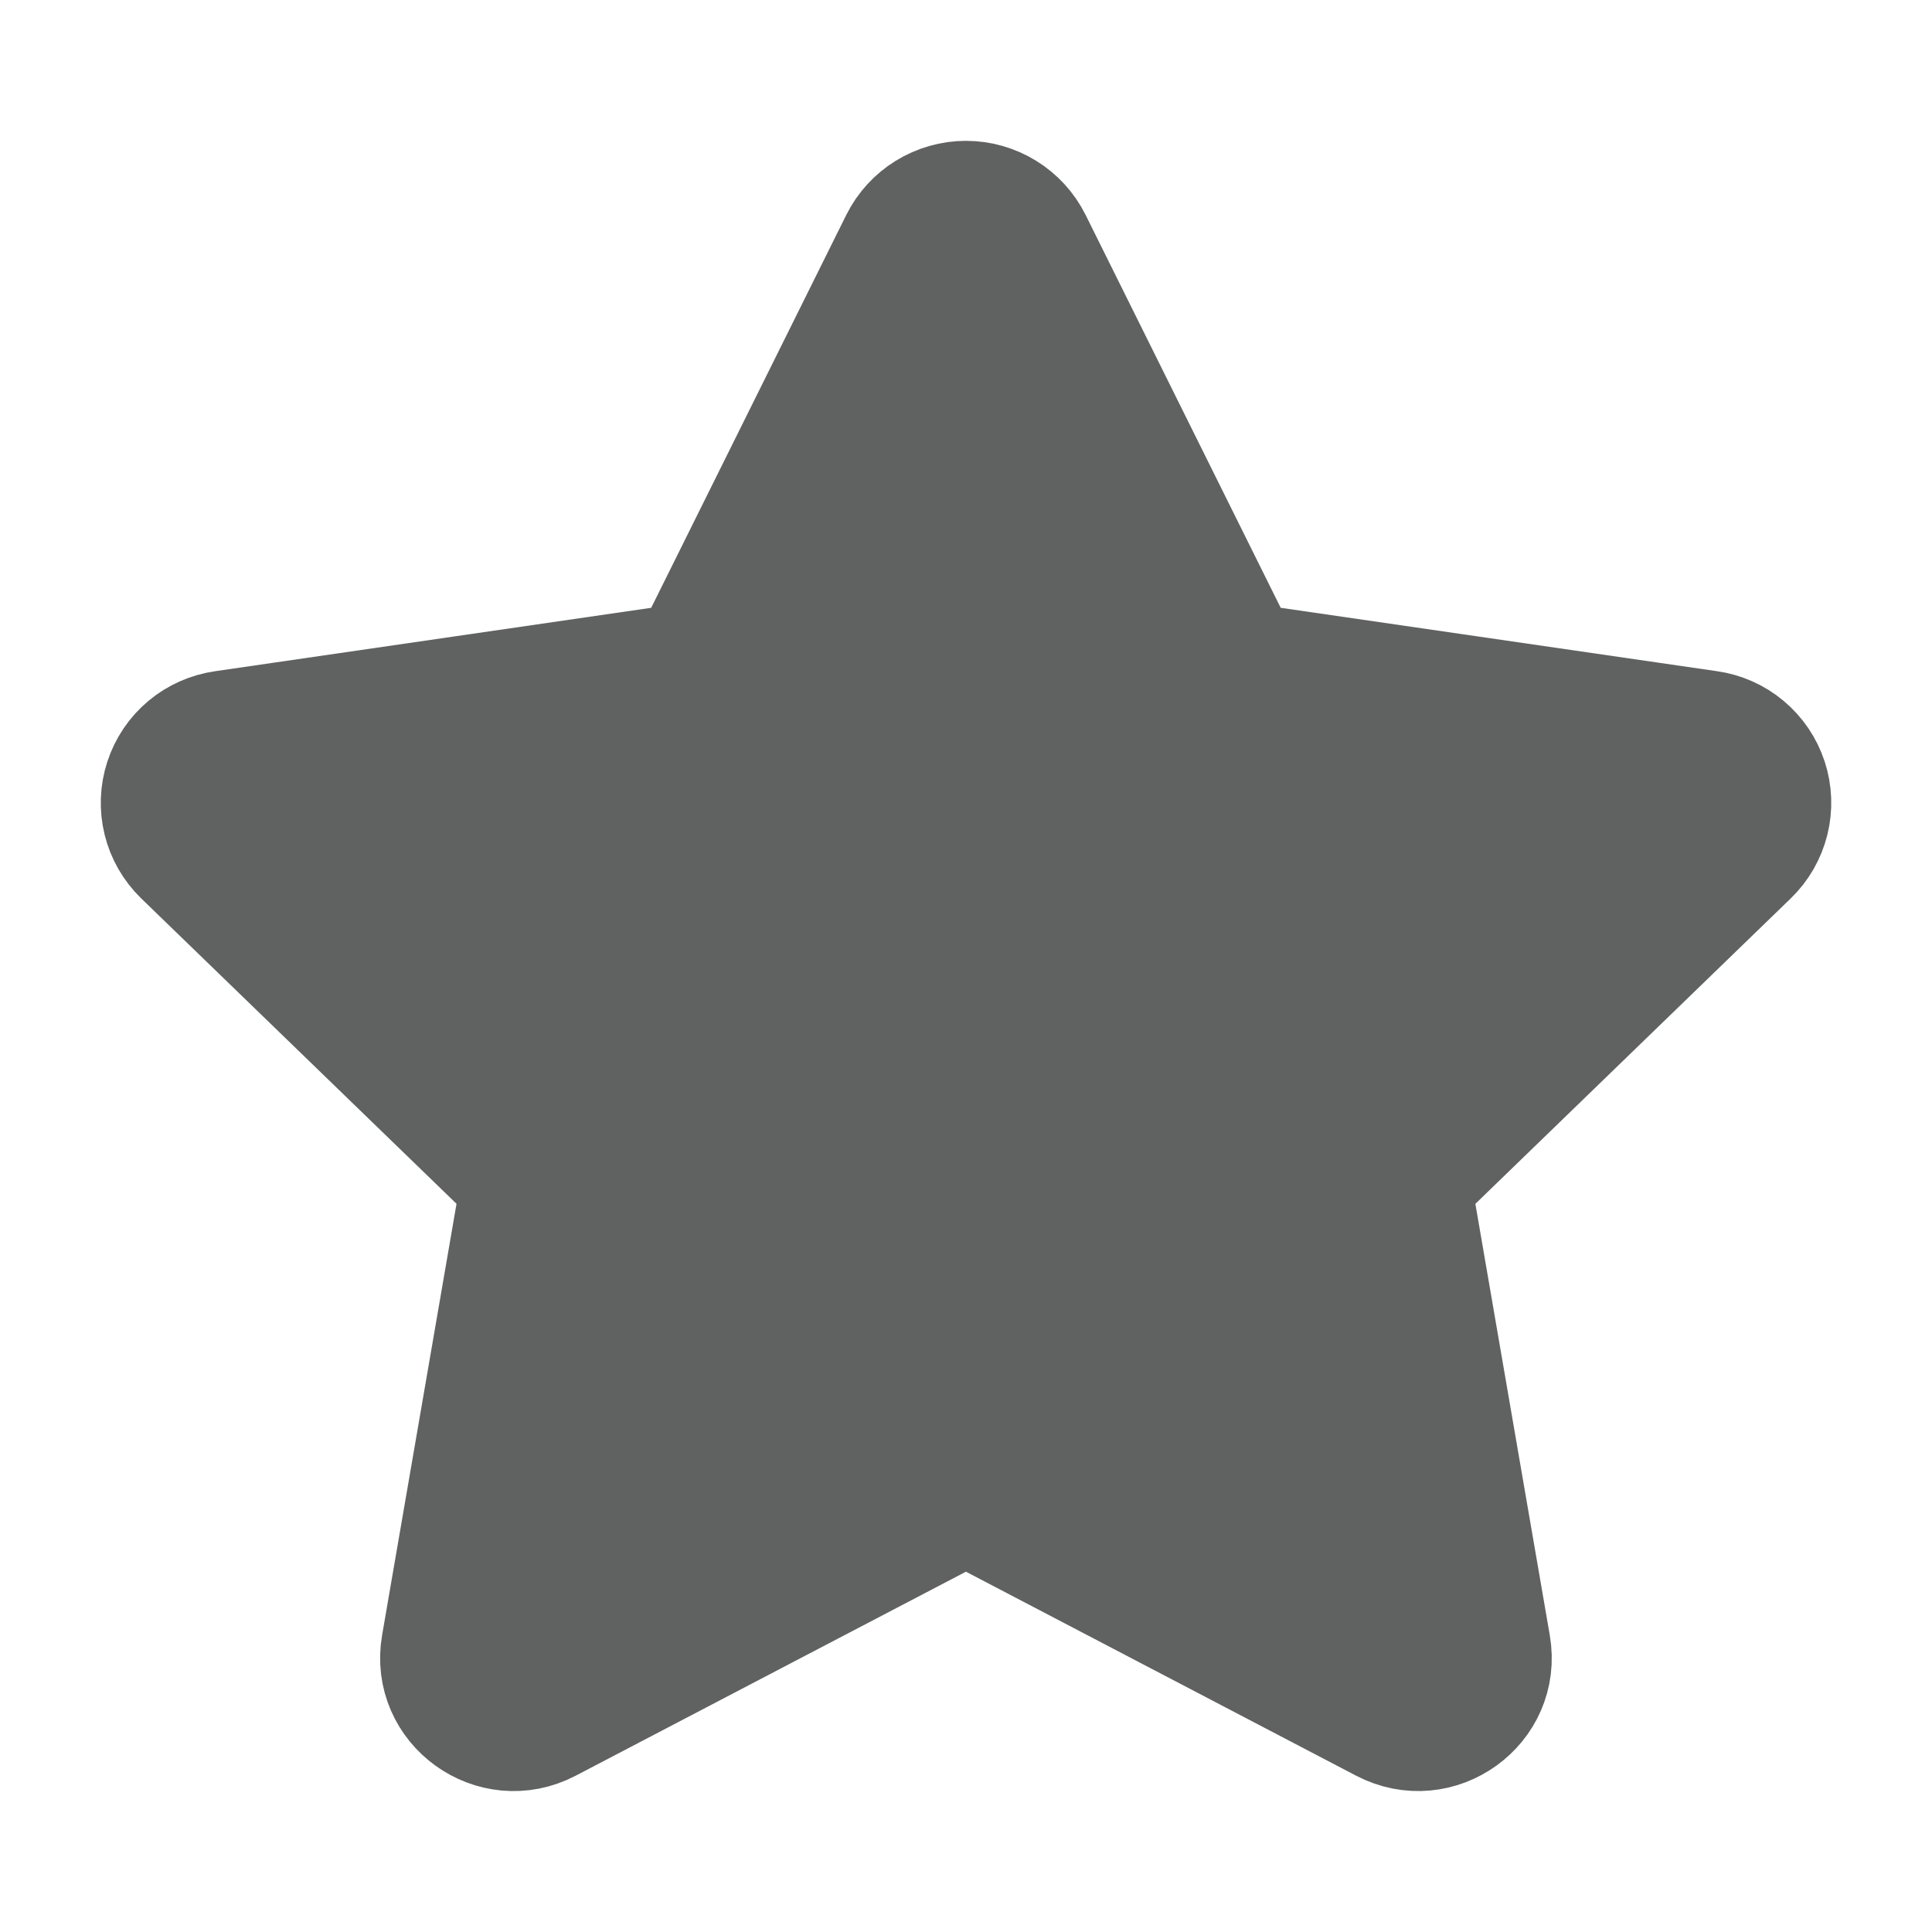
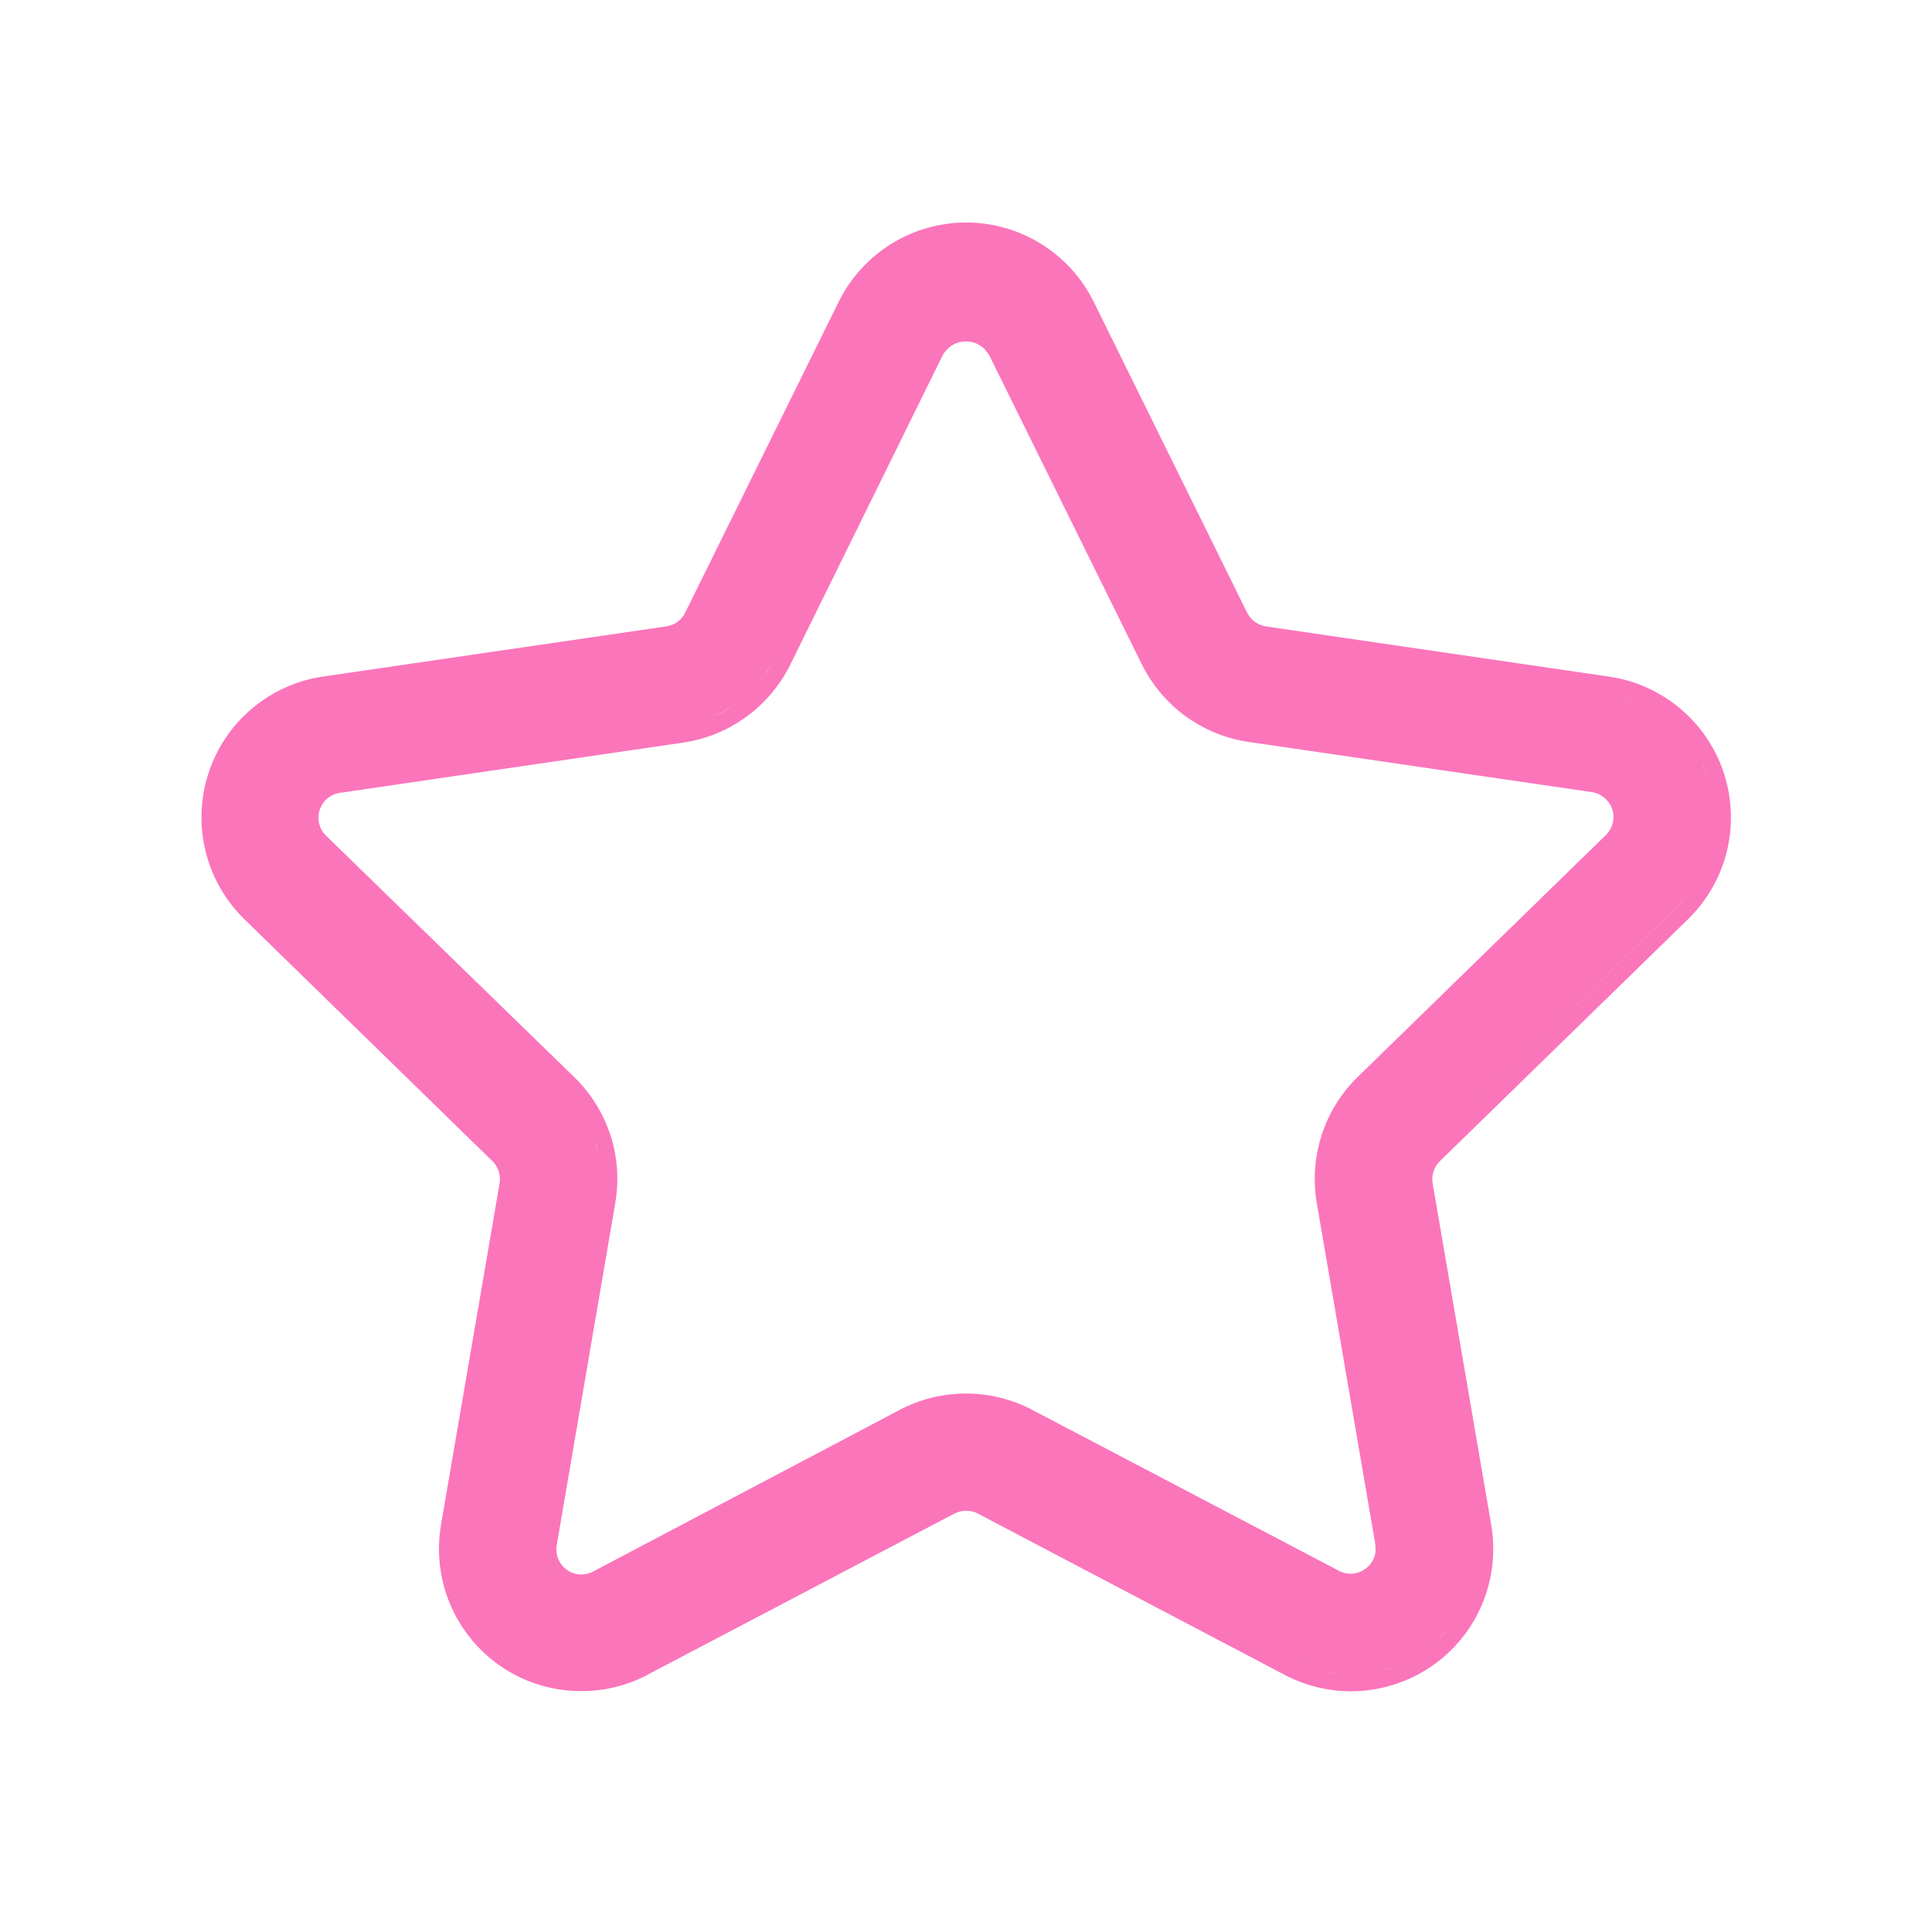
- <svg xmlns="http://www.w3.org/2000/svg" preserveAspectRatio="none" overflow="visible" style="display: block;" width="33.902" height="33.902" viewBox="0 0 33.902 33.902" fill="none">
-   <g id="iconoir:star-solid">
-     <path id="Vector" d="M12.129 11.634L15.799 4.243C15.906 4.029 16.07 3.849 16.273 3.724C16.477 3.598 16.711 3.531 16.95 3.531C17.189 3.531 17.424 3.598 17.627 3.724C17.83 3.849 17.994 4.029 18.101 4.243L21.771 11.634L29.975 12.826C30.212 12.859 30.435 12.957 30.618 13.111C30.801 13.264 30.938 13.466 31.012 13.693C31.086 13.92 31.095 14.163 31.037 14.395C30.979 14.627 30.858 14.838 30.686 15.004L24.75 20.753L26.151 28.875C26.331 29.918 25.229 30.712 24.287 30.22L16.95 26.384L9.612 30.22C8.671 30.713 7.569 29.918 7.749 28.874L9.15 20.752L3.214 15.003C3.043 14.836 2.922 14.626 2.865 14.394C2.808 14.163 2.817 13.92 2.891 13.693C2.965 13.467 3.101 13.265 3.284 13.112C3.467 12.959 3.689 12.861 3.925 12.827L12.129 11.634Z" fill="#606161" stroke="#606161" stroke-width="2.119" stroke-linecap="round" stroke-linejoin="round" />
+ <svg xmlns="http://www.w3.org/2000/svg" preserveAspectRatio="none" overflow="visible" style="display: block;" width="24" height="24" viewBox="0 0 24 24" fill="none">
+   <g id="ic:star_line">
+     <path id="Union" fill-rule="evenodd" clip-rule="evenodd" d="M12.002 2.764C12.332 2.764 12.655 2.857 12.935 3.031C13.215 3.205 13.441 3.454 13.587 3.75L15.492 7.611C15.515 7.656 15.548 7.695 15.589 7.725C15.63 7.754 15.677 7.774 15.727 7.782L19.988 8.405L20.109 8.427C20.39 8.488 20.653 8.617 20.873 8.803C21.126 9.015 21.314 9.294 21.416 9.608C21.517 9.921 21.53 10.258 21.451 10.578C21.372 10.898 21.204 11.19 20.968 11.42L17.886 14.425C17.85 14.46 17.823 14.504 17.808 14.551C17.792 14.599 17.788 14.651 17.797 14.701L18.525 18.944C18.568 19.197 18.555 19.458 18.488 19.706C18.421 19.954 18.3 20.186 18.134 20.382C17.968 20.579 17.76 20.737 17.527 20.845C17.293 20.953 17.039 21.01 16.782 21.01C16.494 21.009 16.211 20.939 15.957 20.805L12.147 18.802C12.102 18.778 12.053 18.767 12.002 18.767C11.952 18.767 11.902 18.779 11.857 18.803L11.856 18.802L8.042 20.805L8.043 20.806C7.752 20.959 7.422 21.027 7.093 21.003C6.765 20.98 6.448 20.865 6.182 20.672C5.915 20.478 5.707 20.212 5.583 19.907C5.459 19.602 5.423 19.267 5.478 18.943L6.206 14.7C6.215 14.65 6.21 14.598 6.195 14.55C6.179 14.503 6.153 14.459 6.117 14.424L3.036 11.419C2.8 11.189 2.633 10.897 2.554 10.577C2.475 10.257 2.487 9.92 2.589 9.607C2.691 9.293 2.878 9.014 3.13 8.802C3.382 8.589 3.689 8.451 4.015 8.404L8.278 7.781L8.35 7.761C8.373 7.752 8.396 7.74 8.416 7.725C8.457 7.695 8.49 7.655 8.512 7.61L10.418 3.75C10.564 3.454 10.79 3.205 11.069 3.031C11.35 2.857 11.673 2.764 12.002 2.764ZM16.593 20.79C16.596 20.791 16.6 20.79 16.603 20.79C16.545 20.783 16.488 20.773 16.431 20.76C16.485 20.772 16.538 20.784 16.593 20.79ZM17.439 20.656C17.339 20.703 17.234 20.738 17.127 20.762C17.179 20.75 17.231 20.738 17.282 20.72C17.335 20.702 17.388 20.68 17.439 20.656ZM16.183 20.681C16.188 20.683 16.194 20.684 16.2 20.687C16.151 20.667 16.101 20.646 16.054 20.621L16.183 20.681ZM17.974 20.247C17.904 20.331 17.825 20.406 17.739 20.473C17.78 20.441 17.82 20.408 17.858 20.372L17.974 20.247ZM6.813 19.567C6.817 19.571 6.821 19.575 6.824 19.579C6.805 19.556 6.787 19.533 6.773 19.507L6.813 19.567ZM11.999 4.241C11.941 4.241 11.883 4.256 11.833 4.286C11.783 4.315 11.742 4.358 11.713 4.408L9.816 8.259C9.689 8.515 9.5 8.738 9.269 8.906C9.037 9.074 8.768 9.184 8.485 9.225L4.223 9.849C4.165 9.858 4.111 9.882 4.066 9.919C4.022 9.957 3.989 10.006 3.971 10.062C3.953 10.117 3.951 10.176 3.965 10.232C3.979 10.288 4.008 10.341 4.05 10.381L7.135 13.382C7.341 13.582 7.495 13.831 7.584 14.104C7.672 14.377 7.692 14.668 7.642 14.951L6.916 19.194C6.906 19.251 6.912 19.31 6.934 19.364C6.956 19.418 6.993 19.465 7.04 19.499C7.086 19.533 7.142 19.554 7.2 19.558C7.258 19.562 7.317 19.549 7.368 19.522L11.175 17.515C11.429 17.38 11.713 17.311 12 17.311C12.288 17.311 12.571 17.381 12.825 17.515L16.633 19.513C16.685 19.54 16.743 19.552 16.801 19.548C16.859 19.544 16.914 19.523 16.961 19.489C17.008 19.455 17.045 19.408 17.067 19.354C17.078 19.327 17.085 19.299 17.088 19.271L17.085 19.184L16.357 14.941C16.309 14.659 16.331 14.369 16.419 14.097C16.508 13.824 16.662 13.577 16.867 13.377L19.949 10.373C19.99 10.333 20.02 10.28 20.034 10.224C20.048 10.168 20.046 10.108 20.028 10.053C20.01 9.998 19.976 9.949 19.931 9.911C19.887 9.874 19.834 9.849 19.776 9.84L15.514 9.217C15.23 9.176 14.961 9.066 14.729 8.898C14.497 8.73 14.31 8.506 14.183 8.25L12.286 4.408L12.234 4.339C12.214 4.319 12.19 4.3 12.165 4.286C12.115 4.256 12.057 4.241 11.999 4.241ZM20.823 11.271L17.741 14.275L20.824 11.272C20.872 11.225 20.915 11.173 20.957 11.12C20.915 11.173 20.871 11.223 20.823 11.271ZM7.433 14.36C7.433 14.357 7.433 14.354 7.432 14.351L7.386 14.168C7.406 14.231 7.421 14.295 7.433 14.36ZM21.218 9.672L21.159 9.518C21.154 9.509 21.149 9.5 21.145 9.49C21.172 9.549 21.197 9.609 21.218 9.672ZM19.896 9.658C19.889 9.655 19.883 9.652 19.876 9.65C19.853 9.644 19.829 9.639 19.806 9.635C19.837 9.64 19.867 9.648 19.896 9.658ZM9.147 8.738C9.05 8.808 8.944 8.866 8.834 8.912C8.886 8.891 8.938 8.868 8.988 8.84C9.042 8.81 9.096 8.775 9.147 8.738ZM20.357 8.725C20.296 8.698 20.235 8.675 20.171 8.657L20.162 8.655C20.229 8.674 20.294 8.697 20.357 8.725ZM9.629 8.166C9.577 8.271 9.512 8.369 9.439 8.459C9.473 8.417 9.506 8.375 9.536 8.331C9.57 8.278 9.601 8.223 9.629 8.166Z" fill="#FB75BB" />
  </g>
</svg>
